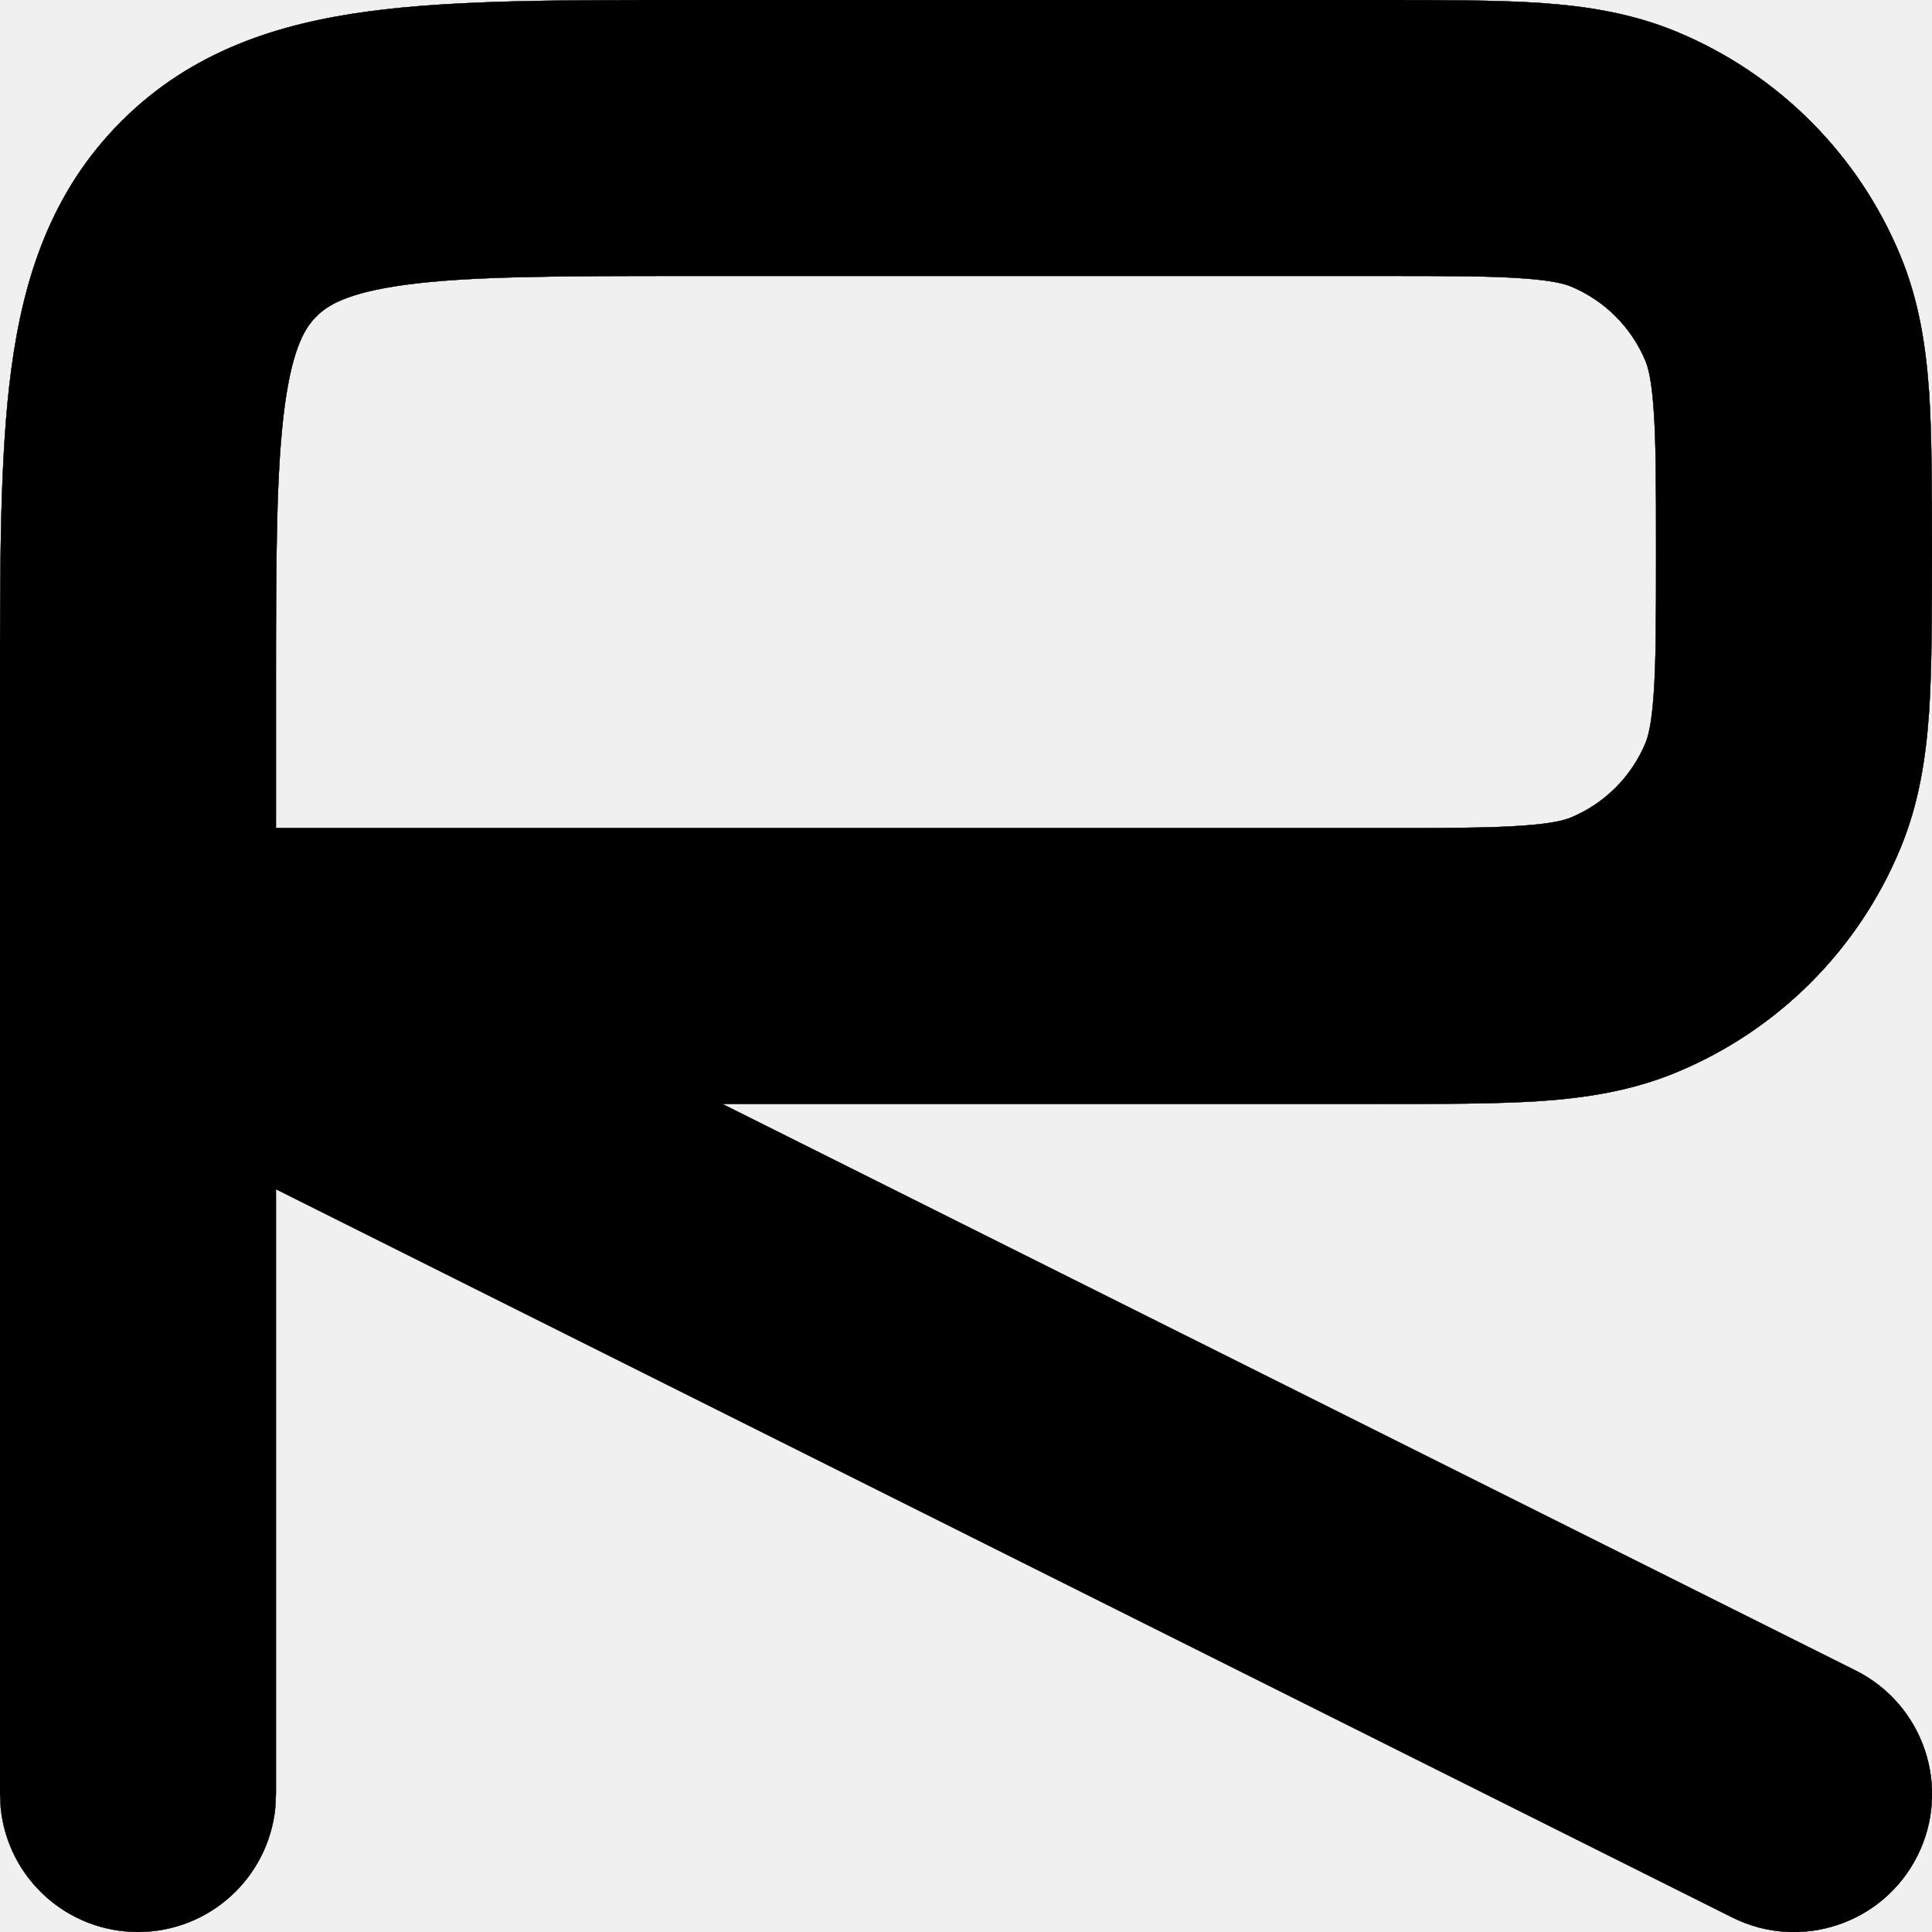
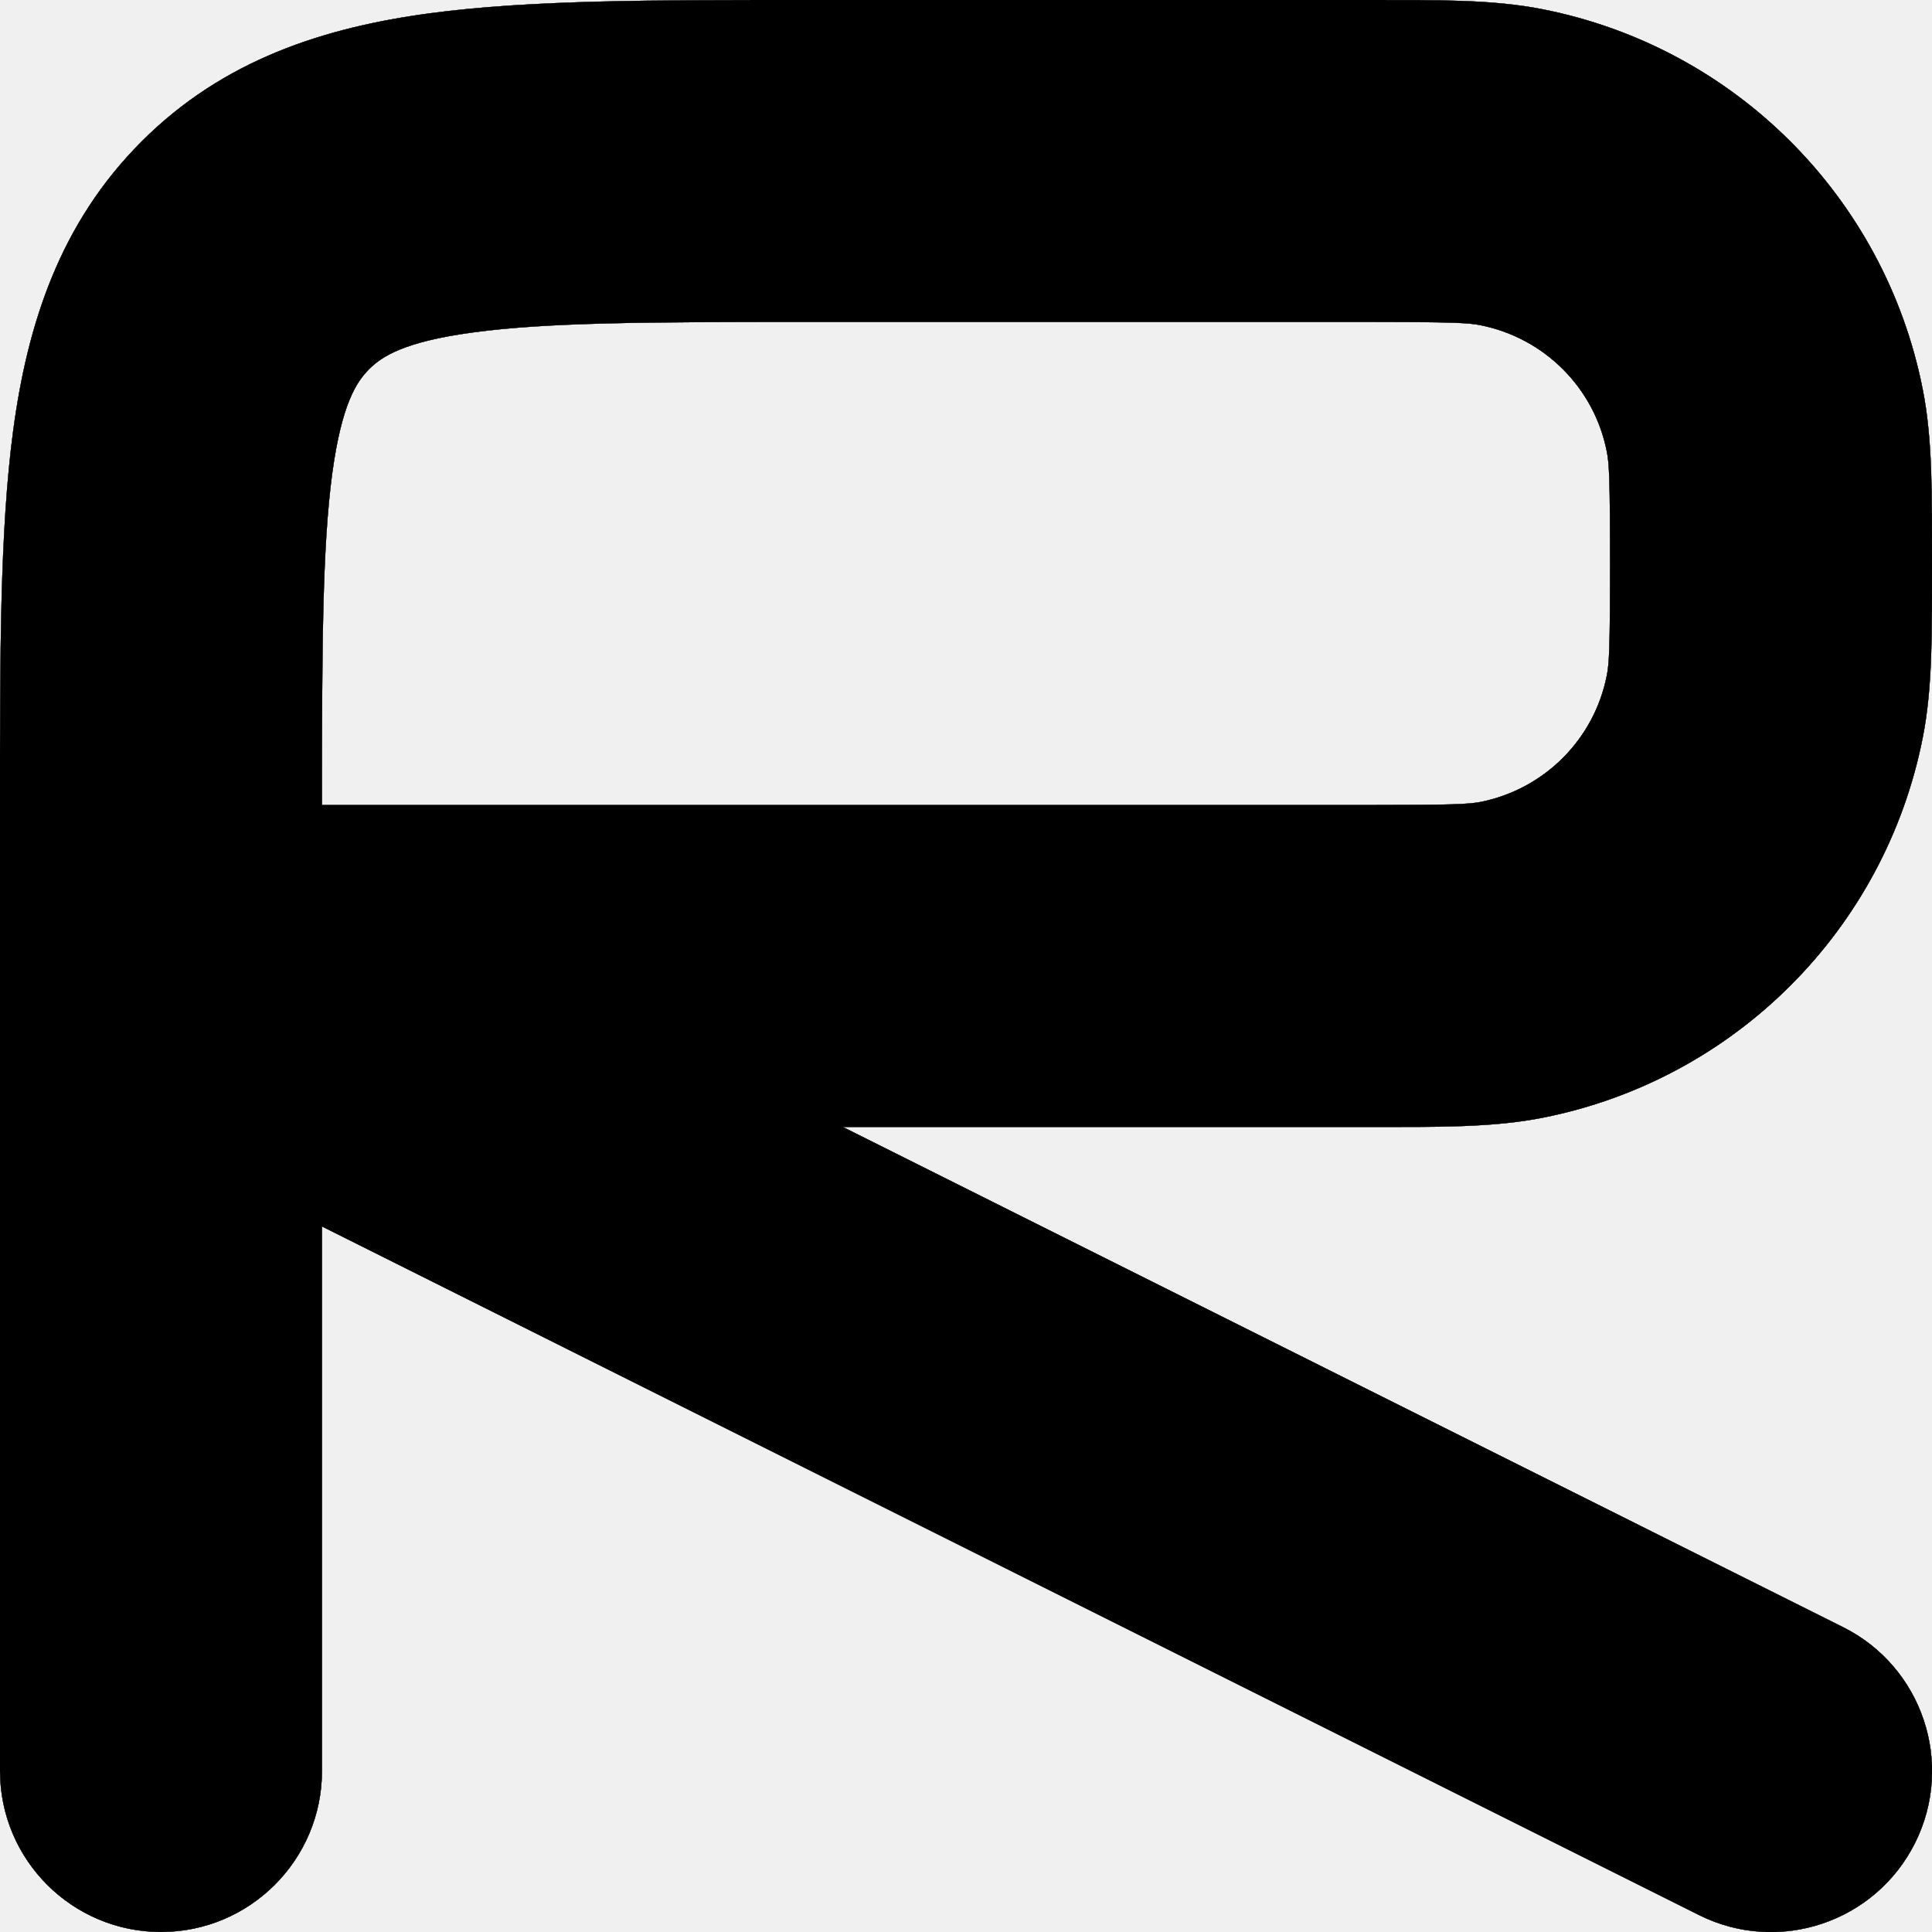
- <svg xmlns="http://www.w3.org/2000/svg" width="14" height="14" viewBox="0 0 14 14" fill="none">
-   <path d="M12 4C12 3.52 12 3.211 11.983 2.974C11.968 2.746 11.941 2.659 11.924 2.617C11.822 2.372 11.628 2.178 11.383 2.076C11.341 2.059 11.254 2.032 11.026 2.017C10.789 2 10.48 2 10 2H5C4.029 2 3.401 2.002 2.938 2.064C2.505 2.123 2.369 2.217 2.293 2.293C2.217 2.369 2.123 2.505 2.064 2.938C2.002 3.401 2 4.029 2 5V6H10C10.48 6 10.789 6 11.026 5.983C11.254 5.968 11.341 5.941 11.383 5.924C11.628 5.822 11.822 5.628 11.924 5.383C11.941 5.341 11.968 5.254 11.983 5.026C12 4.789 12 4.48 12 4ZM14 4C14 4.452 14 4.841 13.979 5.162C13.956 5.492 13.906 5.823 13.771 6.148C13.467 6.883 12.883 7.467 12.148 7.771C11.822 7.906 11.492 7.956 11.162 7.979C10.841 8 10.452 8 10 8H5.236L13.447 12.105C13.941 12.352 14.142 12.953 13.895 13.447C13.648 13.941 13.047 14.142 12.553 13.895L2 8.618V13L1.995 13.102C1.944 13.607 1.518 14 1 14C0.482 14 0.056 13.607 0.005 13.102L5.65705e-06 13V5C5.65705e-06 4.085 -0.002 3.299 0.082 2.672C0.17 2.016 0.369 1.388 0.879 0.879C1.388 0.369 2.016 0.17 2.672 0.082C3.299 -0.002 4.085 5.65705e-06 5 5.65705e-06H10C10.452 5.65705e-06 10.841 -0 11.162 0.021C11.492 0.044 11.822 0.094 12.148 0.229C12.883 0.533 13.467 1.117 13.771 1.852C13.906 2.178 13.956 2.508 13.979 2.838C14 3.159 14 3.548 14 4Z" fill="black" style="mix-blend-mode:overlay" />
-   <path d="M12 4C12 3.52 12 3.211 11.983 2.974C11.968 2.746 11.941 2.659 11.924 2.617C11.822 2.372 11.628 2.178 11.383 2.076C11.341 2.059 11.254 2.032 11.026 2.017C10.789 2 10.48 2 10 2H5C4.029 2 3.401 2.002 2.938 2.064C2.505 2.123 2.369 2.217 2.293 2.293C2.217 2.369 2.123 2.505 2.064 2.938C2.002 3.401 2 4.029 2 5V6H10C10.48 6 10.789 6 11.026 5.983C11.254 5.968 11.341 5.941 11.383 5.924C11.628 5.822 11.822 5.628 11.924 5.383C11.941 5.341 11.968 5.254 11.983 5.026C12 4.789 12 4.48 12 4ZM14 4C14 4.452 14 4.841 13.979 5.162C13.956 5.492 13.906 5.823 13.771 6.148C13.467 6.883 12.883 7.467 12.148 7.771C11.822 7.906 11.492 7.956 11.162 7.979C10.841 8 10.452 8 10 8H5.236L13.447 12.105C13.941 12.352 14.142 12.953 13.895 13.447C13.648 13.941 13.047 14.142 12.553 13.895L2 8.618V13L1.995 13.102C1.944 13.607 1.518 14 1 14C0.482 14 0.056 13.607 0.005 13.102L5.65705e-06 13V5C5.65705e-06 4.085 -0.002 3.299 0.082 2.672C0.17 2.016 0.369 1.388 0.879 0.879C1.388 0.369 2.016 0.17 2.672 0.082C3.299 -0.002 4.085 5.65705e-06 5 5.65705e-06H10C10.452 5.65705e-06 10.841 -0 11.162 0.021C11.492 0.044 11.822 0.094 12.148 0.229C12.883 0.533 13.467 1.117 13.771 1.852C13.906 2.178 13.956 2.508 13.979 2.838C14 3.159 14 3.548 14 4Z" fill="black" fill-opacity="0.983" />
-   <path d="M12 4C12 3.52 12 3.211 11.983 2.974C11.968 2.746 11.941 2.659 11.924 2.617C11.822 2.372 11.628 2.178 11.383 2.076C11.341 2.059 11.254 2.032 11.026 2.017C10.789 2 10.48 2 10 2H5C4.029 2 3.401 2.002 2.938 2.064C2.505 2.123 2.369 2.217 2.293 2.293C2.217 2.369 2.123 2.505 2.064 2.938C2.002 3.401 2 4.029 2 5V6H10C10.48 6 10.789 6 11.026 5.983C11.254 5.968 11.341 5.941 11.383 5.924C11.628 5.822 11.822 5.628 11.924 5.383C11.941 5.341 11.968 5.254 11.983 5.026C12 4.789 12 4.48 12 4ZM14 4C14 4.452 14 4.841 13.979 5.162C13.956 5.492 13.906 5.823 13.771 6.148C13.467 6.883 12.883 7.467 12.148 7.771C11.822 7.906 11.492 7.956 11.162 7.979C10.841 8 10.452 8 10 8H5.236L13.447 12.105C13.941 12.352 14.142 12.953 13.895 13.447C13.648 13.941 13.047 14.142 12.553 13.895L2 8.618V13L1.995 13.102C1.944 13.607 1.518 14 1 14C0.482 14 0.056 13.607 0.005 13.102L5.65705e-06 13V5C5.65705e-06 4.085 -0.002 3.299 0.082 2.672C0.17 2.016 0.369 1.388 0.879 0.879C1.388 0.369 2.016 0.17 2.672 0.082C3.299 -0.002 4.085 5.65705e-06 5 5.65705e-06H10C10.452 5.65705e-06 10.841 -0 11.162 0.021C11.492 0.044 11.822 0.094 12.148 0.229C12.883 0.533 13.467 1.117 13.771 1.852C13.906 2.178 13.956 2.508 13.979 2.838C14 3.159 14 3.548 14 4Z" fill="white" style="mix-blend-mode:difference" />
-   <path d="M12 4C12 3.52 12 3.211 11.983 2.974C11.968 2.746 11.941 2.659 11.924 2.617C11.822 2.372 11.628 2.178 11.383 2.076C11.341 2.059 11.254 2.032 11.026 2.017C10.789 2 10.48 2 10 2H5C4.029 2 3.401 2.002 2.938 2.064C2.505 2.123 2.369 2.217 2.293 2.293C2.217 2.369 2.123 2.505 2.064 2.938C2.002 3.401 2 4.029 2 5V6H10C10.48 6 10.789 6 11.026 5.983C11.254 5.968 11.341 5.941 11.383 5.924C11.628 5.822 11.822 5.628 11.924 5.383C11.941 5.341 11.968 5.254 11.983 5.026C12 4.789 12 4.48 12 4ZM14 4C14 4.452 14 4.841 13.979 5.162C13.956 5.492 13.906 5.823 13.771 6.148C13.467 6.883 12.883 7.467 12.148 7.771C11.822 7.906 11.492 7.956 11.162 7.979C10.841 8 10.452 8 10 8H5.236L13.447 12.105C13.941 12.352 14.142 12.953 13.895 13.447C13.648 13.941 13.047 14.142 12.553 13.895L2 8.618V13L1.995 13.102C1.944 13.607 1.518 14 1 14C0.482 14 0.056 13.607 0.005 13.102L5.65705e-06 13V5C5.65705e-06 4.085 -0.002 3.299 0.082 2.672C0.17 2.016 0.369 1.388 0.879 0.879C1.388 0.369 2.016 0.17 2.672 0.082C3.299 -0.002 4.085 5.65705e-06 5 5.65705e-06H10C10.452 5.65705e-06 10.841 -0 11.162 0.021C11.492 0.044 11.822 0.094 12.148 0.229C12.883 0.533 13.467 1.117 13.771 1.852C13.906 2.178 13.956 2.508 13.979 2.838C14 3.159 14 3.548 14 4Z" fill="black" style="mix-blend-mode:saturation" />
-   <path d="M12 4C12 3.52 12 3.211 11.983 2.974C11.968 2.746 11.941 2.659 11.924 2.617C11.822 2.372 11.628 2.178 11.383 2.076C11.341 2.059 11.254 2.032 11.026 2.017C10.789 2 10.48 2 10 2H5C4.029 2 3.401 2.002 2.938 2.064C2.505 2.123 2.369 2.217 2.293 2.293C2.217 2.369 2.123 2.505 2.064 2.938C2.002 3.401 2 4.029 2 5V6H10C10.48 6 10.789 6 11.026 5.983C11.254 5.968 11.341 5.941 11.383 5.924C11.628 5.822 11.822 5.628 11.924 5.383C11.941 5.341 11.968 5.254 11.983 5.026C12 4.789 12 4.48 12 4ZM14 4C14 4.452 14 4.841 13.979 5.162C13.956 5.492 13.906 5.823 13.771 6.148C13.467 6.883 12.883 7.467 12.148 7.771C11.822 7.906 11.492 7.956 11.162 7.979C10.841 8 10.452 8 10 8H5.236L13.447 12.105C13.941 12.352 14.142 12.953 13.895 13.447C13.648 13.941 13.047 14.142 12.553 13.895L2 8.618V13L1.995 13.102C1.944 13.607 1.518 14 1 14C0.482 14 0.056 13.607 0.005 13.102L5.65705e-06 13V5C5.65705e-06 4.085 -0.002 3.299 0.082 2.672C0.17 2.016 0.369 1.388 0.879 0.879C1.388 0.369 2.016 0.17 2.672 0.082C3.299 -0.002 4.085 5.65705e-06 5 5.65705e-06H10C10.452 5.65705e-06 10.841 -0 11.162 0.021C11.492 0.044 11.822 0.094 12.148 0.229C12.883 0.533 13.467 1.117 13.771 1.852C13.906 2.178 13.956 2.508 13.979 2.838C14 3.159 14 3.548 14 4Z" fill="black" style="mix-blend-mode:color-burn" />
+ <svg xmlns="http://www.w3.org/2000/svg" width="12" height="12" viewBox="0 0 12 12" fill="none">
+   <path d="M10 3.5C10 2.987 9.995 2.877 9.98 2.805C9.902 2.408 9.592 2.099 9.195 2.02C9.123 2.005 9.013 2 8.5 2H5C4.029 2 3.401 2.002 2.938 2.065C2.505 2.123 2.369 2.217 2.293 2.293C2.217 2.369 2.123 2.505 2.064 2.939C2.002 3.401 2 4.029 2 5H8.5C9.013 5 9.123 4.995 9.195 4.981C9.592 4.902 9.902 4.592 9.98 4.195C9.995 4.123 10 4.013 10 3.5ZM12 3.5C12 3.917 12.005 4.271 11.942 4.585C11.706 5.775 10.775 6.706 9.585 6.942C9.271 7.005 8.917 7 8.5 7H5.236L11.447 10.106C11.941 10.352 12.142 10.953 11.895 11.447C11.648 11.941 11.047 12.142 10.553 11.895L2 7.618V11C2 11.552 1.552 12 1 12C0.448 12 5.65702e-06 11.552 5.65702e-06 11V5C5.65689e-06 4.086 -0.002 3.299 0.082 2.672C0.17 2.017 0.369 1.389 0.879 0.879C1.388 0.369 2.016 0.17 2.672 0.082C3.299 -0.002 4.085 8.5617e-05 5 8.5617e-05H8.5C8.917 8.5617e-05 9.271 -0.005 9.585 0.058C10.775 0.294 11.706 1.225 11.942 2.415C12.005 2.729 12 3.083 12 3.5Z" fill="black" style="mix-blend-mode:overlay" />
+   <path d="M10 3.5C10 2.987 9.995 2.877 9.98 2.805C9.902 2.408 9.592 2.099 9.195 2.02C9.123 2.005 9.013 2 8.5 2H5C4.029 2 3.401 2.002 2.938 2.065C2.505 2.123 2.369 2.217 2.293 2.293C2.217 2.369 2.123 2.505 2.064 2.939C2.002 3.401 2 4.029 2 5H8.5C9.013 5 9.123 4.995 9.195 4.981C9.592 4.902 9.902 4.592 9.98 4.195C9.995 4.123 10 4.013 10 3.5ZM12 3.5C12 3.917 12.005 4.271 11.942 4.585C11.706 5.775 10.775 6.706 9.585 6.942C9.271 7.005 8.917 7 8.5 7H5.236L11.447 10.106C11.941 10.352 12.142 10.953 11.895 11.447C11.648 11.941 11.047 12.142 10.553 11.895L2 7.618V11C2 11.552 1.552 12 1 12C0.448 12 5.65702e-06 11.552 5.65702e-06 11V5C5.65689e-06 4.086 -0.002 3.299 0.082 2.672C0.17 2.017 0.369 1.389 0.879 0.879C1.388 0.369 2.016 0.17 2.672 0.082C3.299 -0.002 4.085 8.5617e-05 5 8.5617e-05H8.5C8.917 8.5617e-05 9.271 -0.005 9.585 0.058C10.775 0.294 11.706 1.225 11.942 2.415C12.005 2.729 12 3.083 12 3.5Z" fill="black" fill-opacity="0.983" />
+   <path d="M10 3.5C10 2.987 9.995 2.877 9.98 2.805C9.902 2.408 9.592 2.099 9.195 2.02C9.123 2.005 9.013 2 8.5 2H5C4.029 2 3.401 2.002 2.938 2.065C2.505 2.123 2.369 2.217 2.293 2.293C2.217 2.369 2.123 2.505 2.064 2.939C2.002 3.401 2 4.029 2 5H8.5C9.013 5 9.123 4.995 9.195 4.981C9.592 4.902 9.902 4.592 9.98 4.195C9.995 4.123 10 4.013 10 3.5ZM12 3.5C12 3.917 12.005 4.271 11.942 4.585C11.706 5.775 10.775 6.706 9.585 6.942C9.271 7.005 8.917 7 8.5 7H5.236L11.447 10.106C11.941 10.352 12.142 10.953 11.895 11.447C11.648 11.941 11.047 12.142 10.553 11.895L2 7.618V11C2 11.552 1.552 12 1 12C0.448 12 5.65702e-06 11.552 5.65702e-06 11V5C5.65689e-06 4.086 -0.002 3.299 0.082 2.672C0.17 2.017 0.369 1.389 0.879 0.879C1.388 0.369 2.016 0.17 2.672 0.082C3.299 -0.002 4.085 8.5617e-05 5 8.5617e-05H8.5C8.917 8.5617e-05 9.271 -0.005 9.585 0.058C10.775 0.294 11.706 1.225 11.942 2.415C12.005 2.729 12 3.083 12 3.5Z" fill="white" style="mix-blend-mode:difference" />
+   <path d="M10 3.5C10 2.987 9.995 2.877 9.98 2.805C9.902 2.408 9.592 2.099 9.195 2.02C9.123 2.005 9.013 2 8.5 2H5C4.029 2 3.401 2.002 2.938 2.065C2.505 2.123 2.369 2.217 2.293 2.293C2.217 2.369 2.123 2.505 2.064 2.939C2.002 3.401 2 4.029 2 5H8.5C9.013 5 9.123 4.995 9.195 4.981C9.592 4.902 9.902 4.592 9.98 4.195C9.995 4.123 10 4.013 10 3.5ZM12 3.5C12 3.917 12.005 4.271 11.942 4.585C11.706 5.775 10.775 6.706 9.585 6.942C9.271 7.005 8.917 7 8.5 7H5.236L11.447 10.106C11.941 10.352 12.142 10.953 11.895 11.447C11.648 11.941 11.047 12.142 10.553 11.895L2 7.618V11C2 11.552 1.552 12 1 12C0.448 12 5.65702e-06 11.552 5.65702e-06 11V5C5.65689e-06 4.086 -0.002 3.299 0.082 2.672C0.17 2.017 0.369 1.389 0.879 0.879C1.388 0.369 2.016 0.17 2.672 0.082C3.299 -0.002 4.085 8.5617e-05 5 8.5617e-05H8.5C8.917 8.5617e-05 9.271 -0.005 9.585 0.058C10.775 0.294 11.706 1.225 11.942 2.415C12.005 2.729 12 3.083 12 3.5Z" fill="black" style="mix-blend-mode:saturation" />
+   <path d="M10 3.5C10 2.987 9.995 2.877 9.98 2.805C9.902 2.408 9.592 2.099 9.195 2.02C9.123 2.005 9.013 2 8.5 2H5C4.029 2 3.401 2.002 2.938 2.065C2.505 2.123 2.369 2.217 2.293 2.293C2.217 2.369 2.123 2.505 2.064 2.939C2.002 3.401 2 4.029 2 5H8.5C9.013 5 9.123 4.995 9.195 4.981C9.592 4.902 9.902 4.592 9.98 4.195C9.995 4.123 10 4.013 10 3.5ZM12 3.5C12 3.917 12.005 4.271 11.942 4.585C11.706 5.775 10.775 6.706 9.585 6.942C9.271 7.005 8.917 7 8.5 7H5.236L11.447 10.106C11.941 10.352 12.142 10.953 11.895 11.447C11.648 11.941 11.047 12.142 10.553 11.895L2 7.618V11C2 11.552 1.552 12 1 12C0.448 12 5.65702e-06 11.552 5.65702e-06 11V5C5.65689e-06 4.086 -0.002 3.299 0.082 2.672C0.17 2.017 0.369 1.389 0.879 0.879C1.388 0.369 2.016 0.17 2.672 0.082C3.299 -0.002 4.085 8.5617e-05 5 8.5617e-05H8.5C8.917 8.5617e-05 9.271 -0.005 9.585 0.058C10.775 0.294 11.706 1.225 11.942 2.415C12.005 2.729 12 3.083 12 3.5Z" fill="black" style="mix-blend-mode:color-burn" />
</svg>
